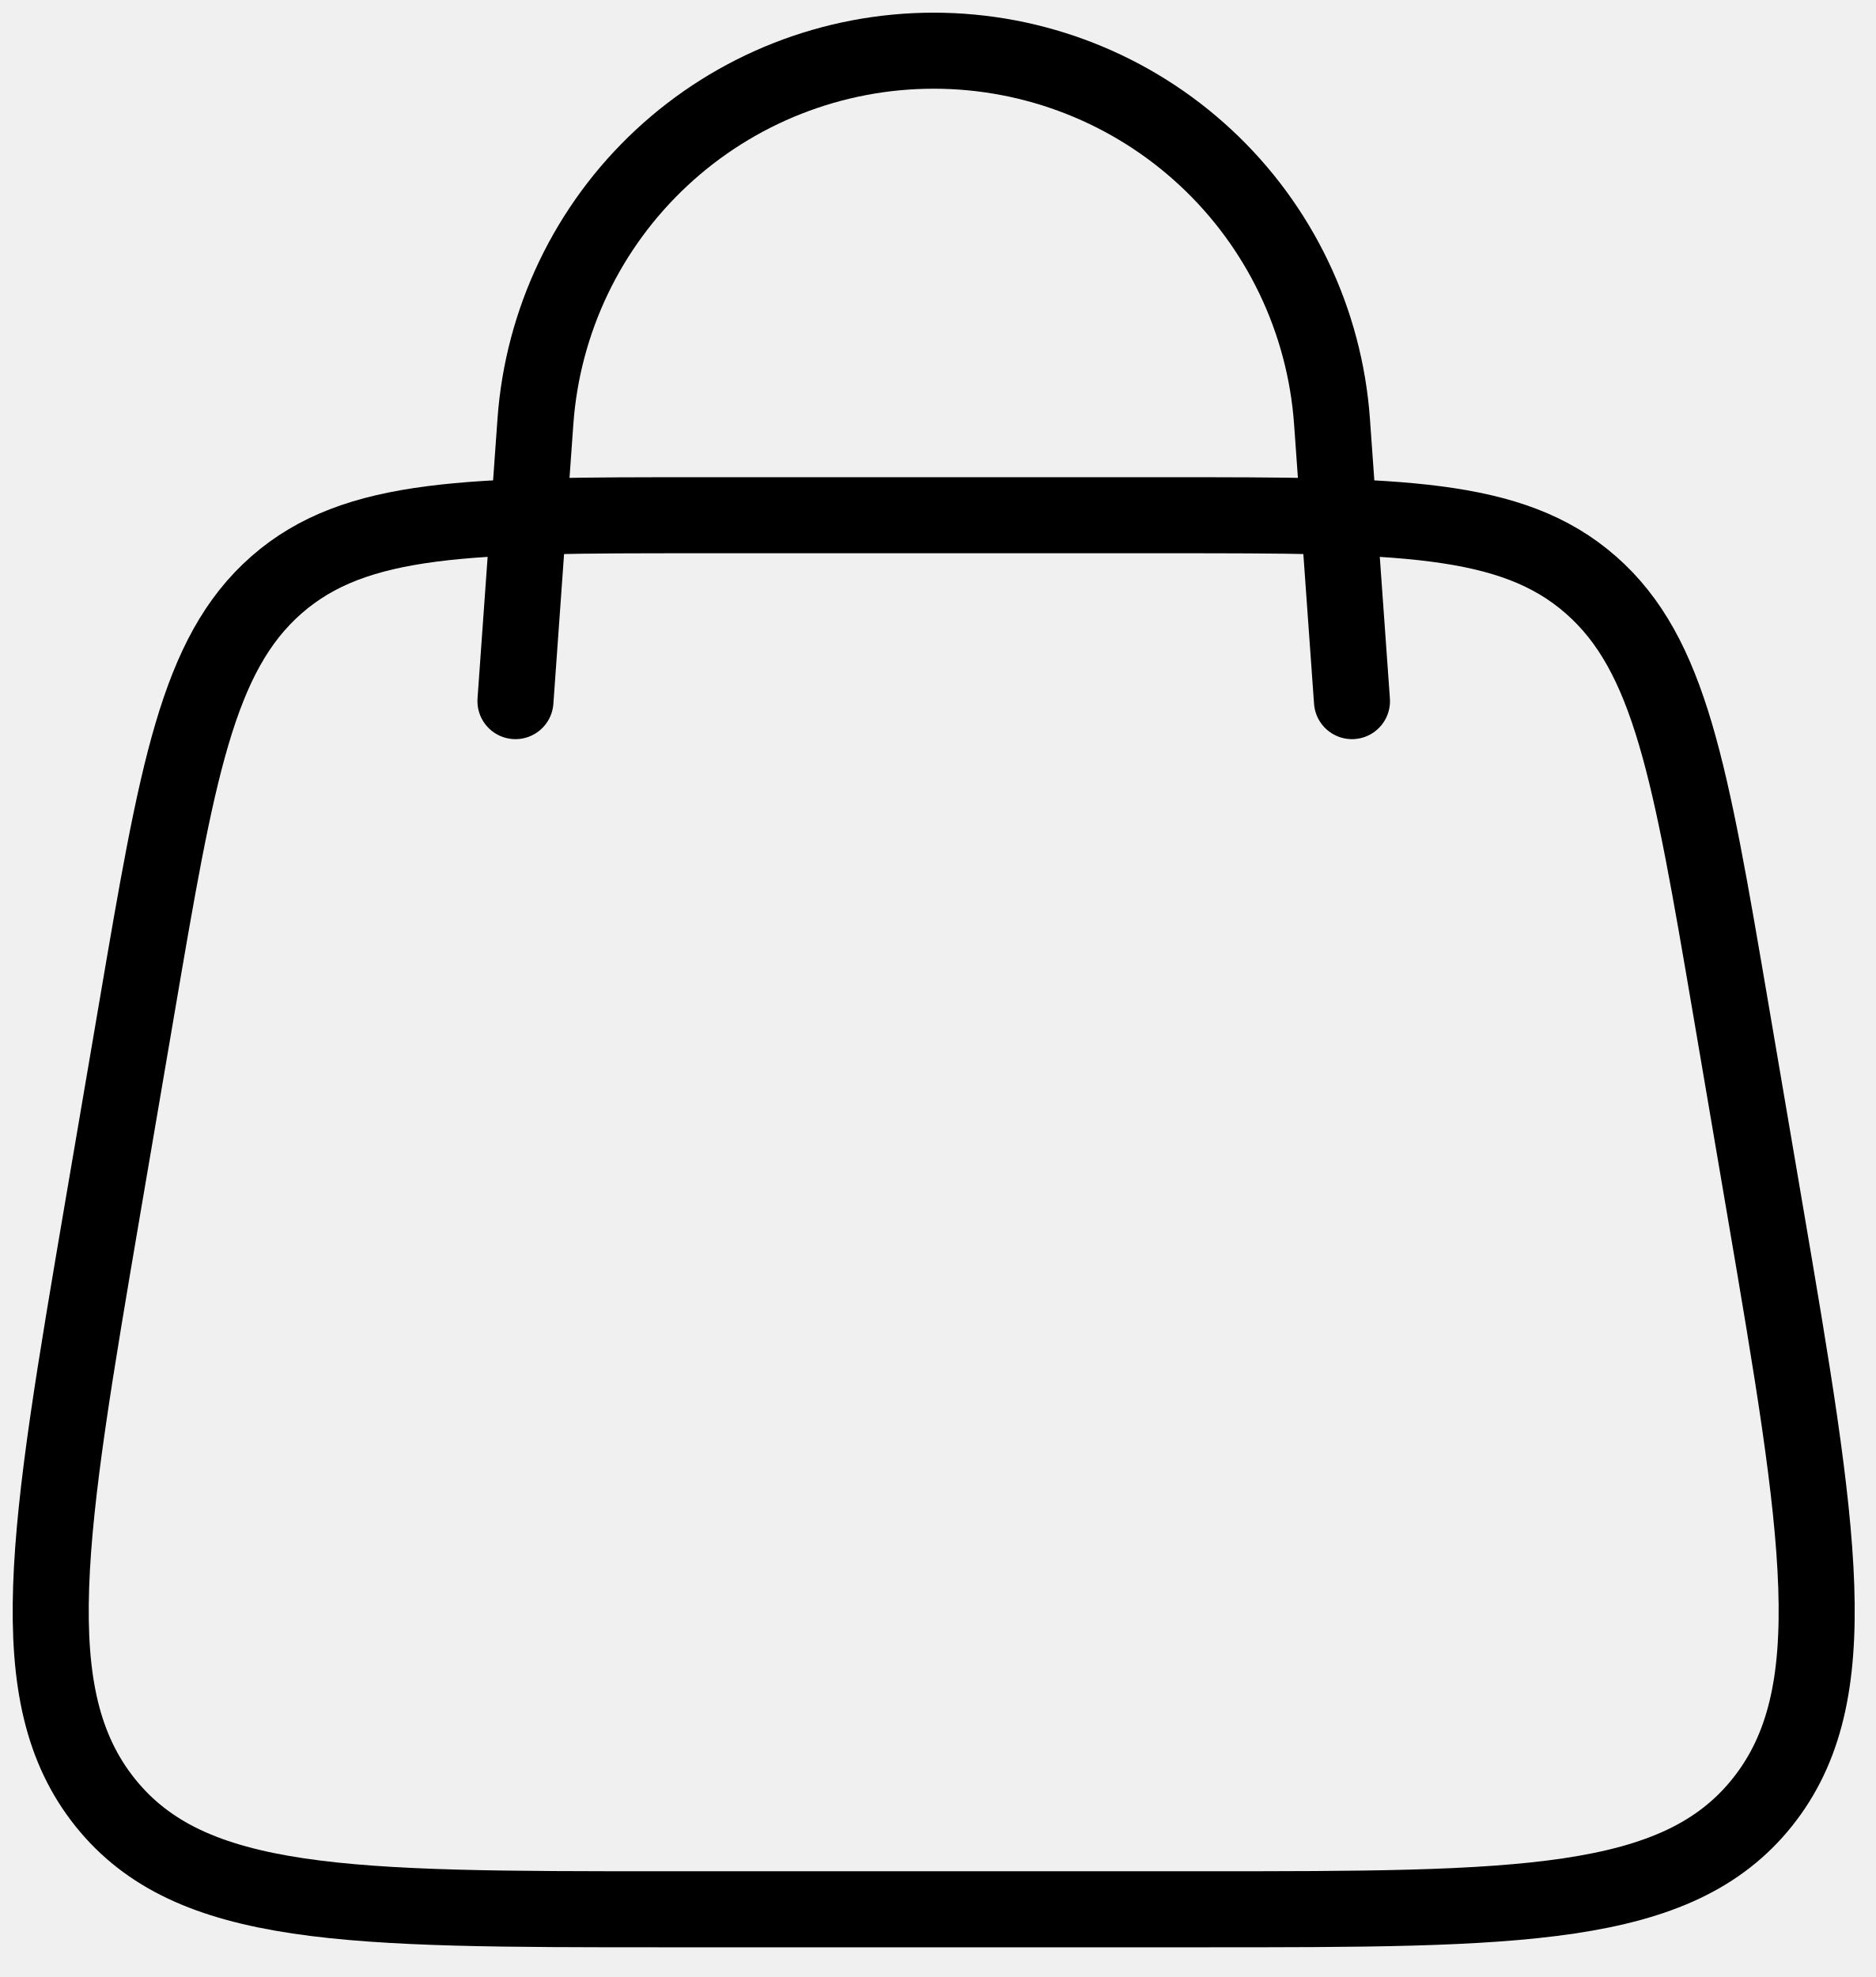
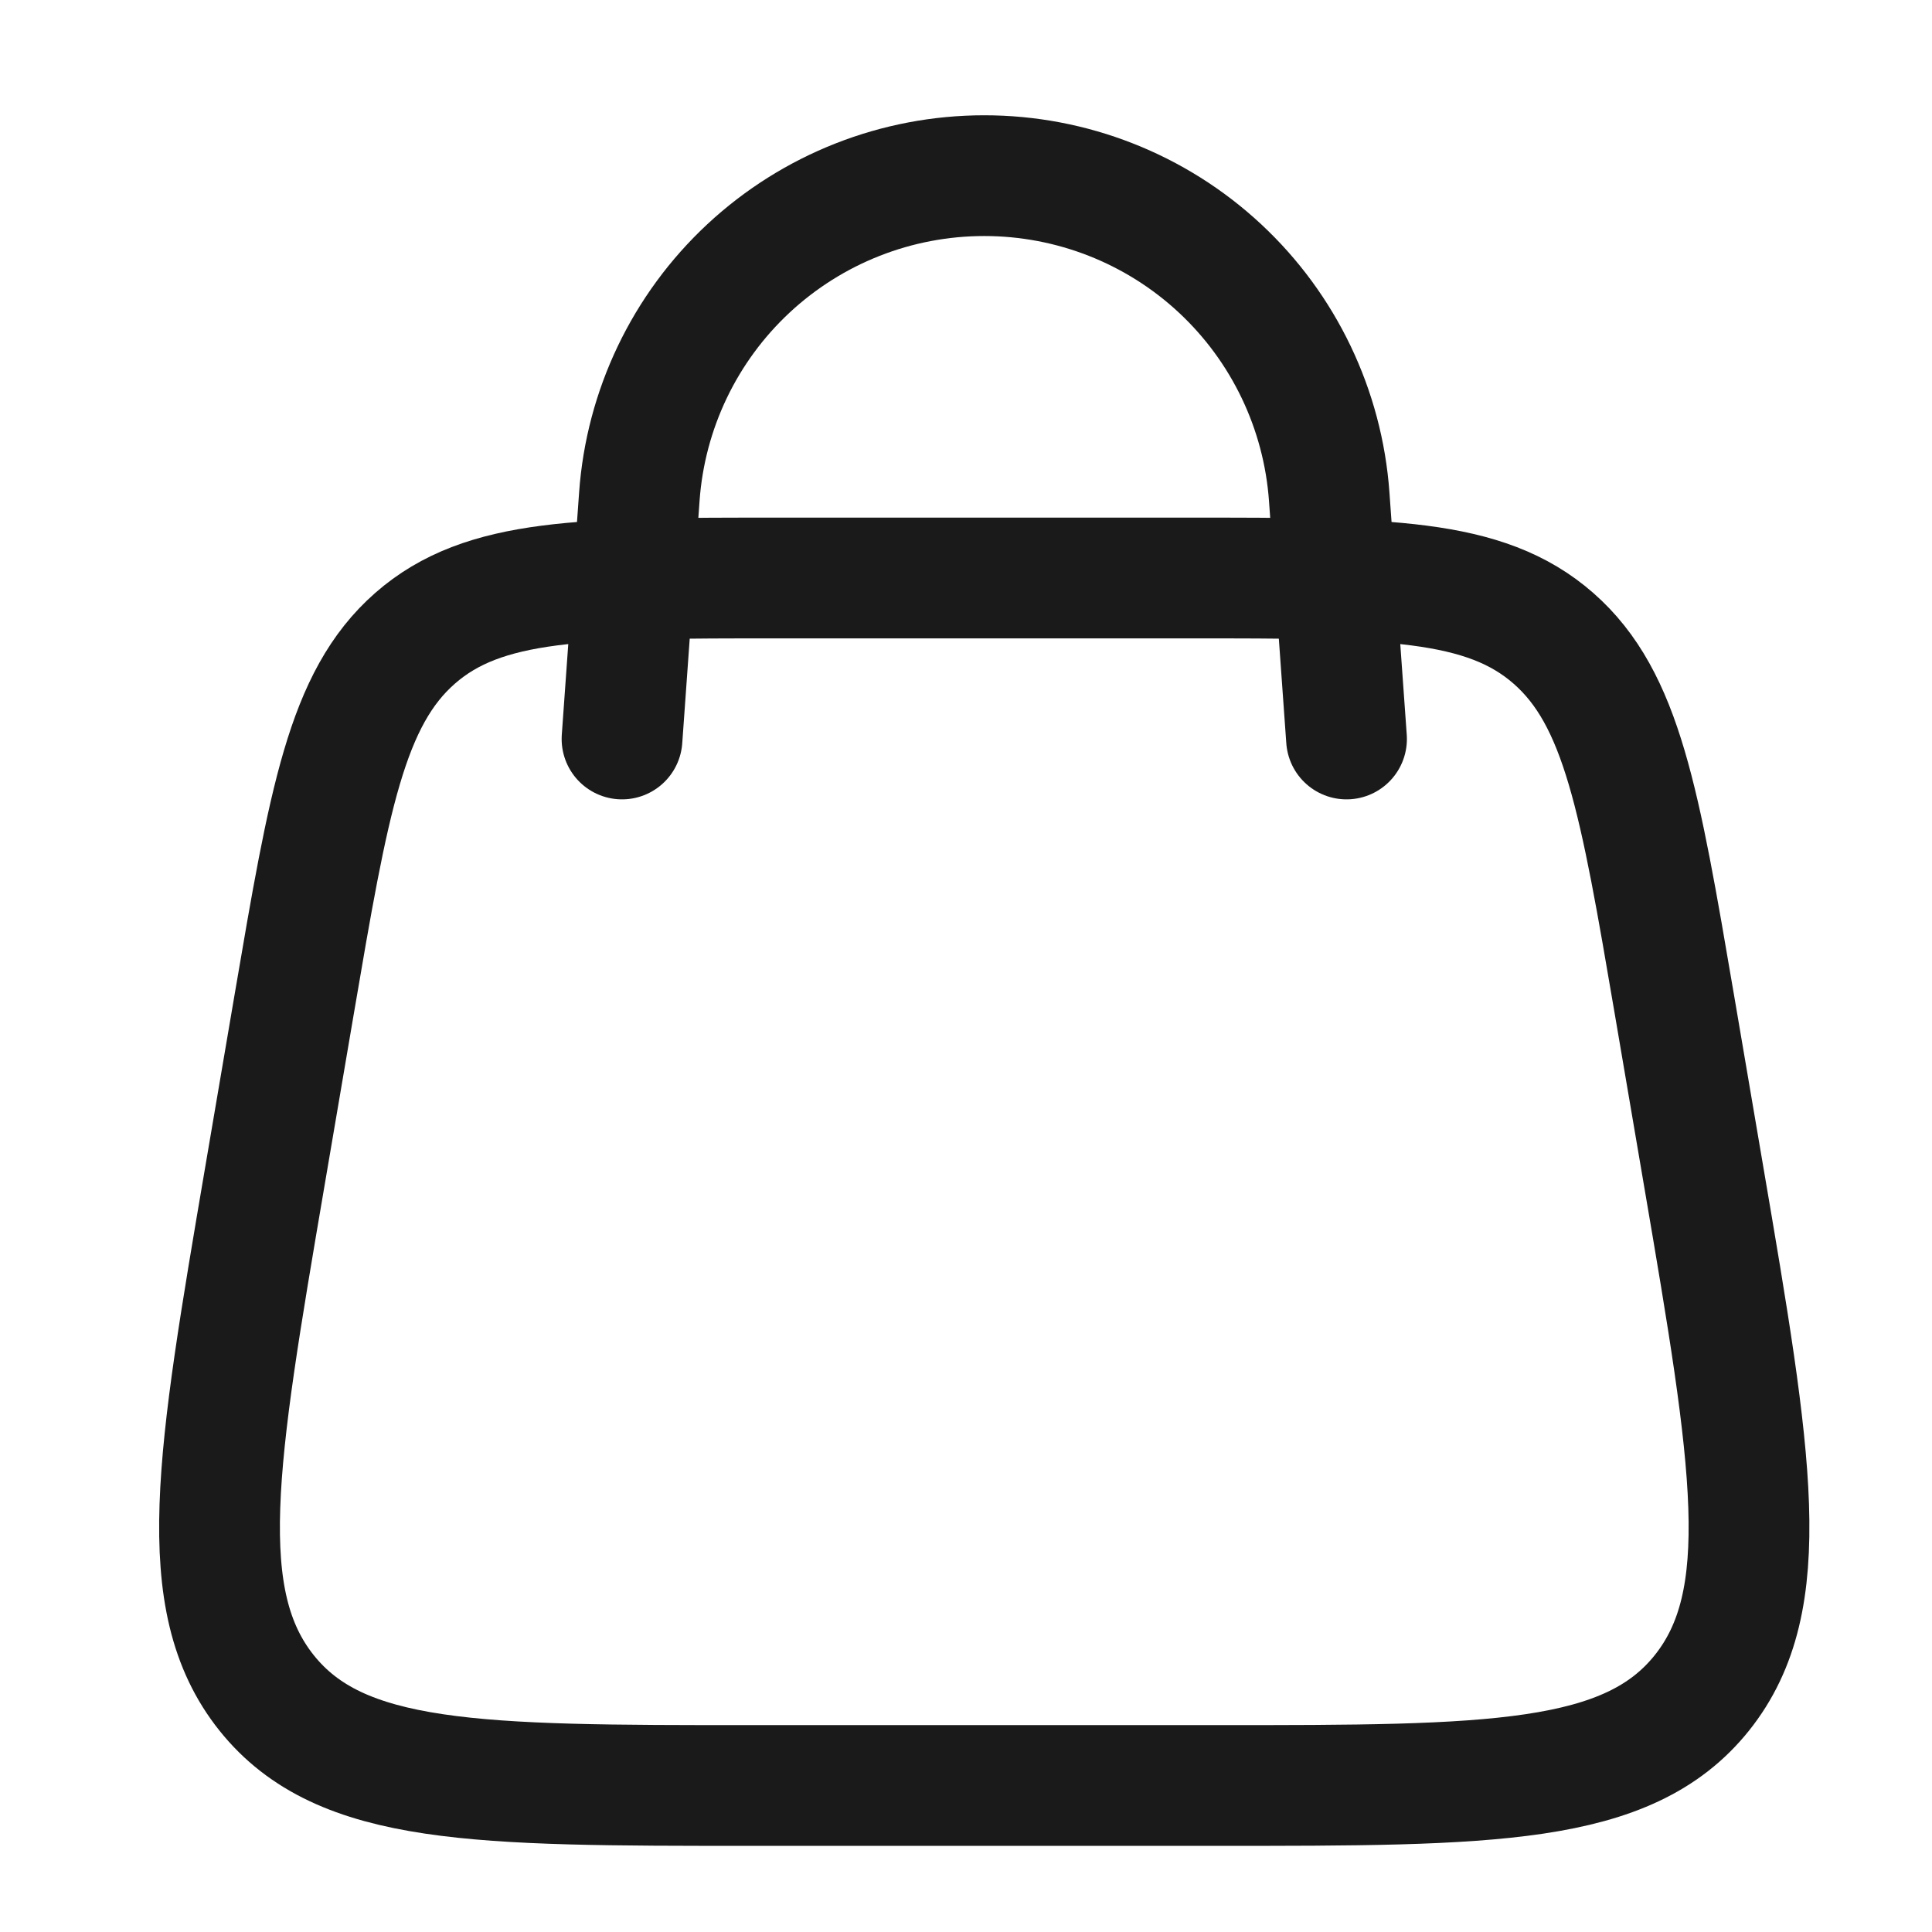
- <svg xmlns="http://www.w3.org/2000/svg" width="37" height="39" viewBox="0 0 37 39" fill="none">
-   <path d="M2.03 23.806L2.7 19.879C3.492 15.235 3.886 12.913 5.453 11.538C7.021 10.164 9.272 10.164 13.773 10.164H23.061C27.561 10.164 29.813 10.164 31.38 11.539C32.948 12.914 33.342 15.235 34.134 19.879L34.803 23.806C35.899 30.232 36.446 33.444 34.761 35.554C33.074 37.664 29.958 37.664 23.73 37.664H13.104C6.874 37.664 3.759 37.664 2.073 35.556C0.386 33.444 0.936 30.232 2.03 23.806Z" stroke="black" stroke-width="1.5" stroke-linecap="round" stroke-linejoin="round" />
-   <path d="M10.167 13.831L10.561 8.313C10.704 6.327 11.593 4.468 13.051 3.111C14.508 1.754 16.426 1 18.417 1C20.408 1 22.326 1.754 23.783 3.111C25.241 4.468 26.13 6.327 26.273 8.313L26.667 13.831" stroke="black" stroke-width="1.5" stroke-linecap="round" stroke-linejoin="round" />
+ <svg xmlns="http://www.w3.org/2000/svg" width="24" height="24" viewBox="0 0 24 24" fill="none">
+   <rect width="24" height="24" fill="white" />
+   <path d="M3.289 14.621L3.654 12.479C4.086 9.946 4.301 8.679 5.156 7.929C6.011 7.18 7.239 7.18 9.694 7.18H14.76C17.215 7.18 18.443 7.18 19.298 7.93C20.153 8.68 20.368 9.946 20.8 12.479L21.165 14.621C21.763 18.126 22.061 19.878 21.142 21.029C20.222 22.18 18.522 22.18 15.125 22.18H9.329C5.931 22.18 4.232 22.18 3.312 21.03C2.392 19.878 2.692 18.126 3.289 14.621Z" stroke="#1A1A1A" stroke-width="1.5" stroke-linecap="round" stroke-linejoin="round" />
+   <path d="M7.727 9.18L7.942 6.17C8.019 5.087 8.504 4.073 9.299 3.333C10.095 2.593 11.14 2.182 12.227 2.182C13.313 2.182 14.359 2.593 15.154 3.333C15.949 4.073 16.434 5.087 16.512 6.17L16.727 9.18" stroke="#1A1A1A" stroke-width="1.5" stroke-linecap="round" stroke-linejoin="round" />
</svg>
